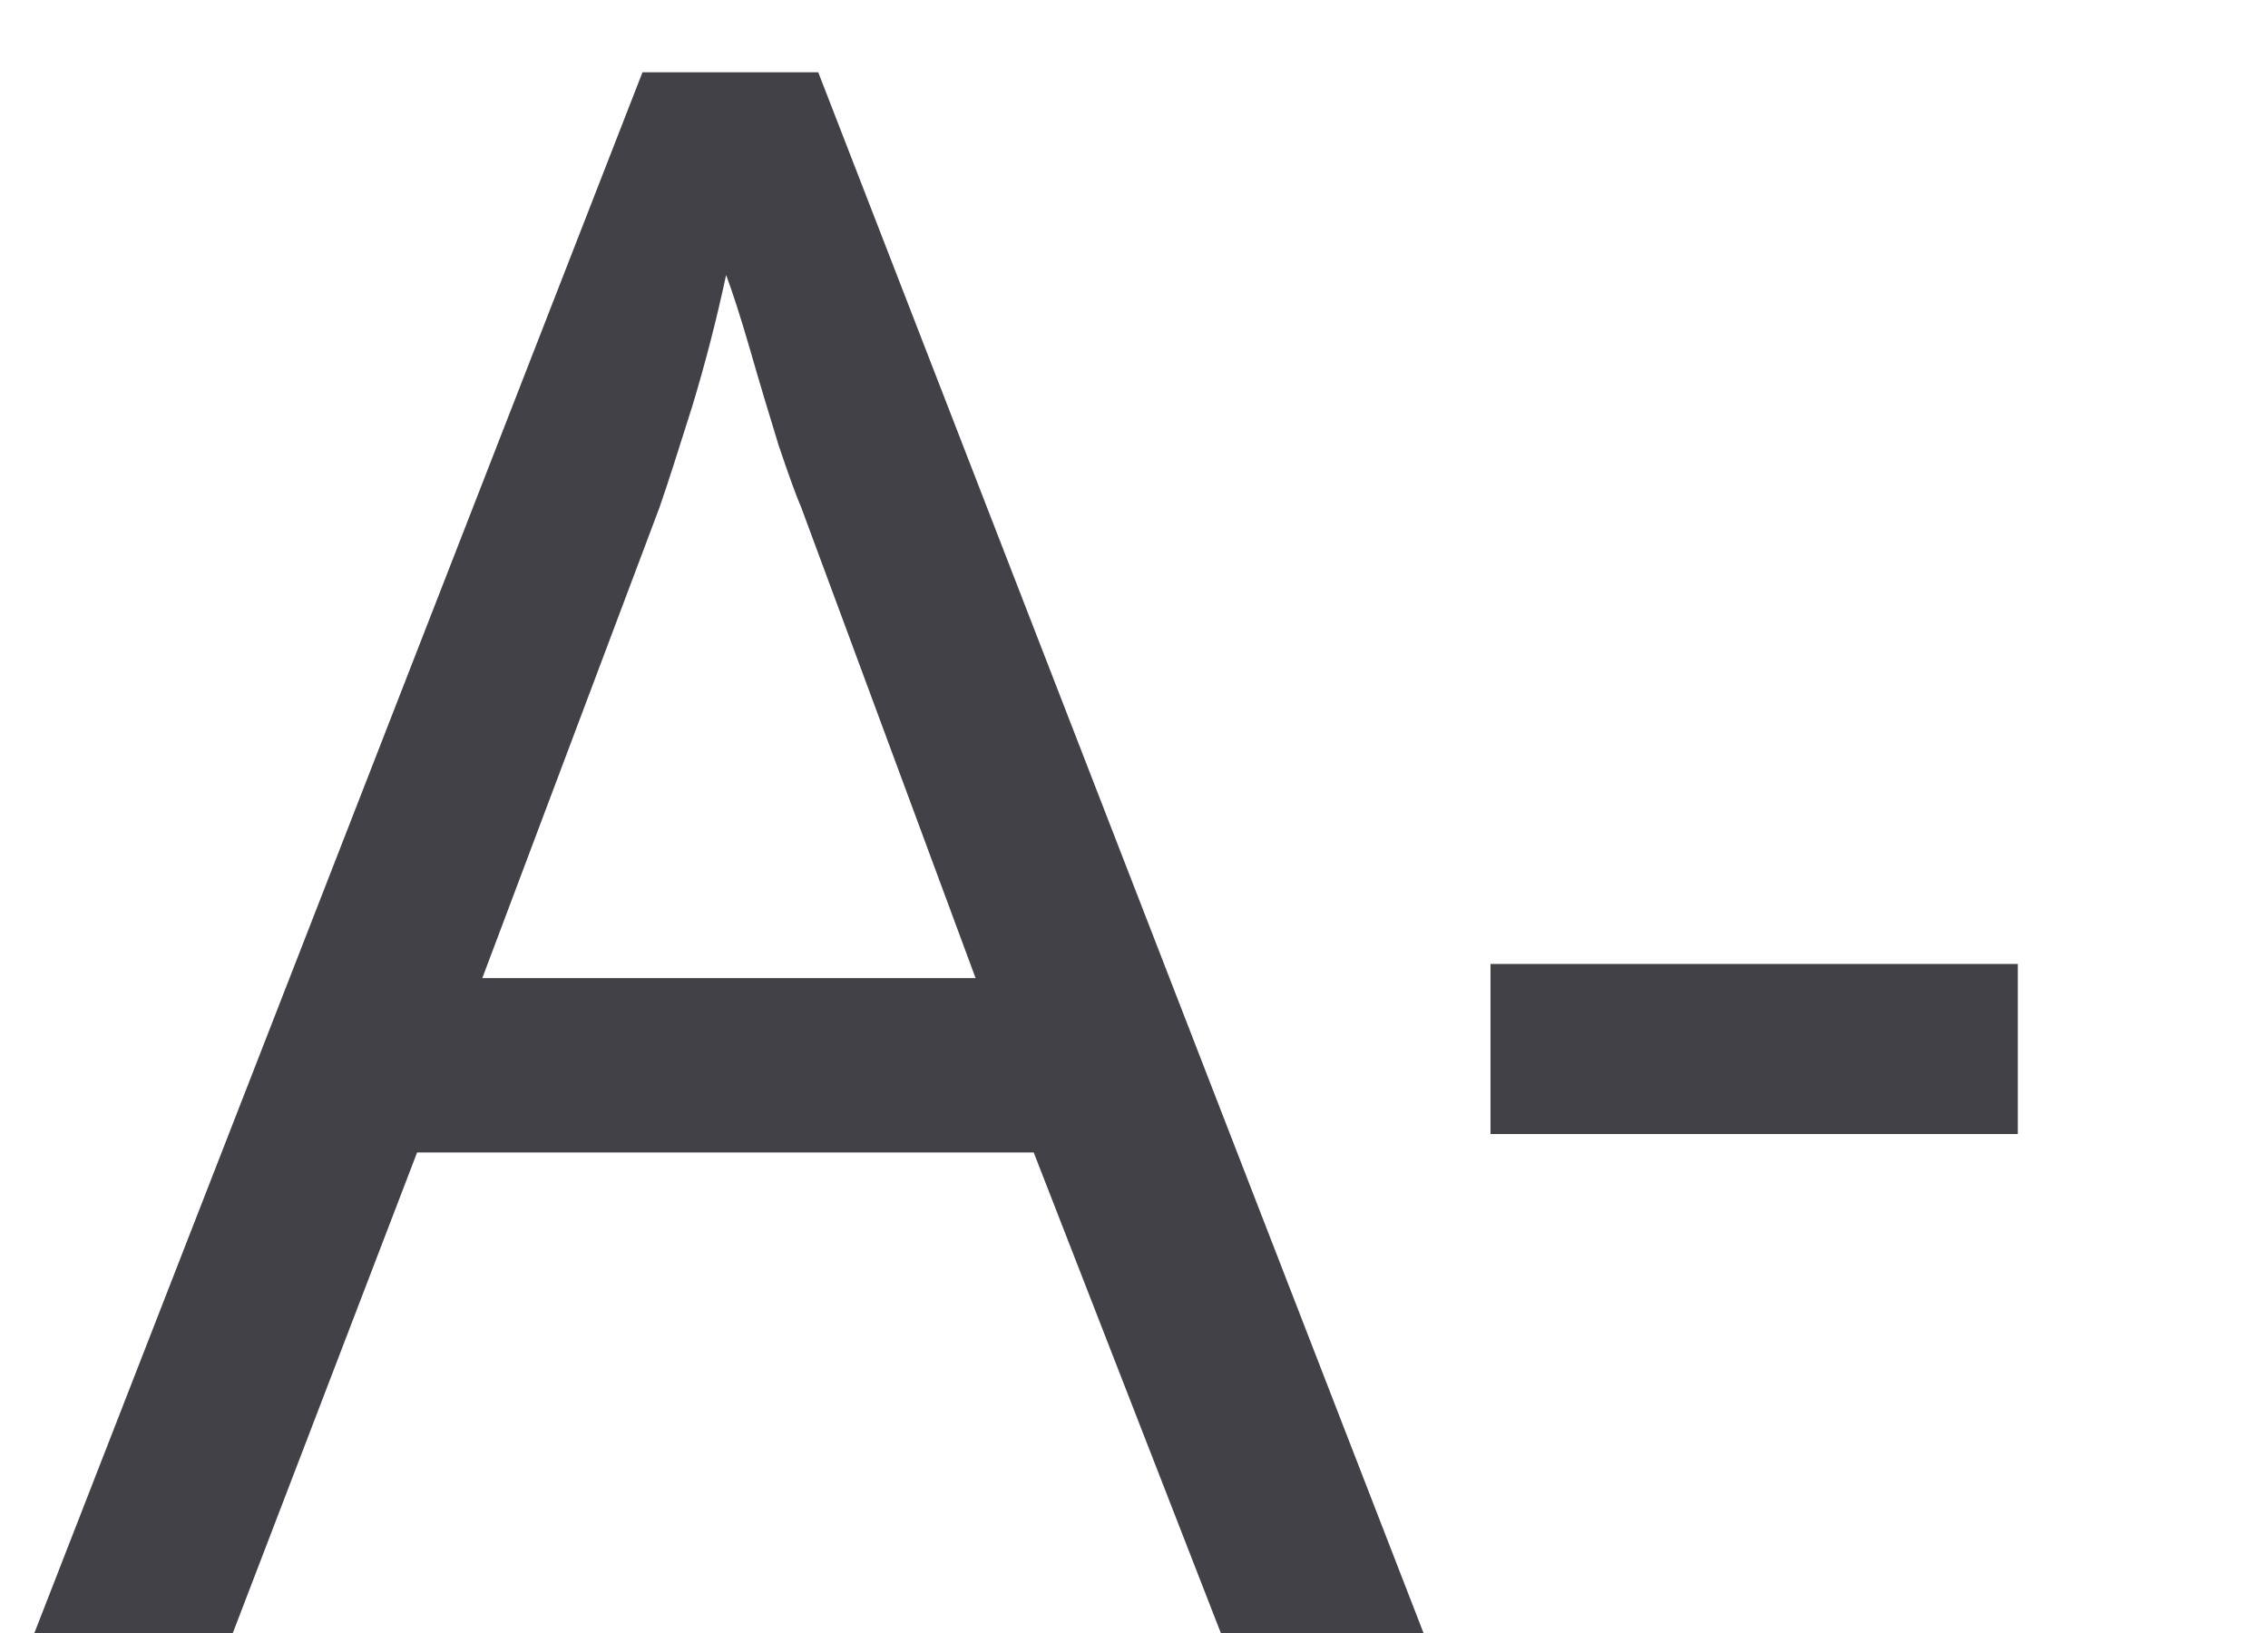
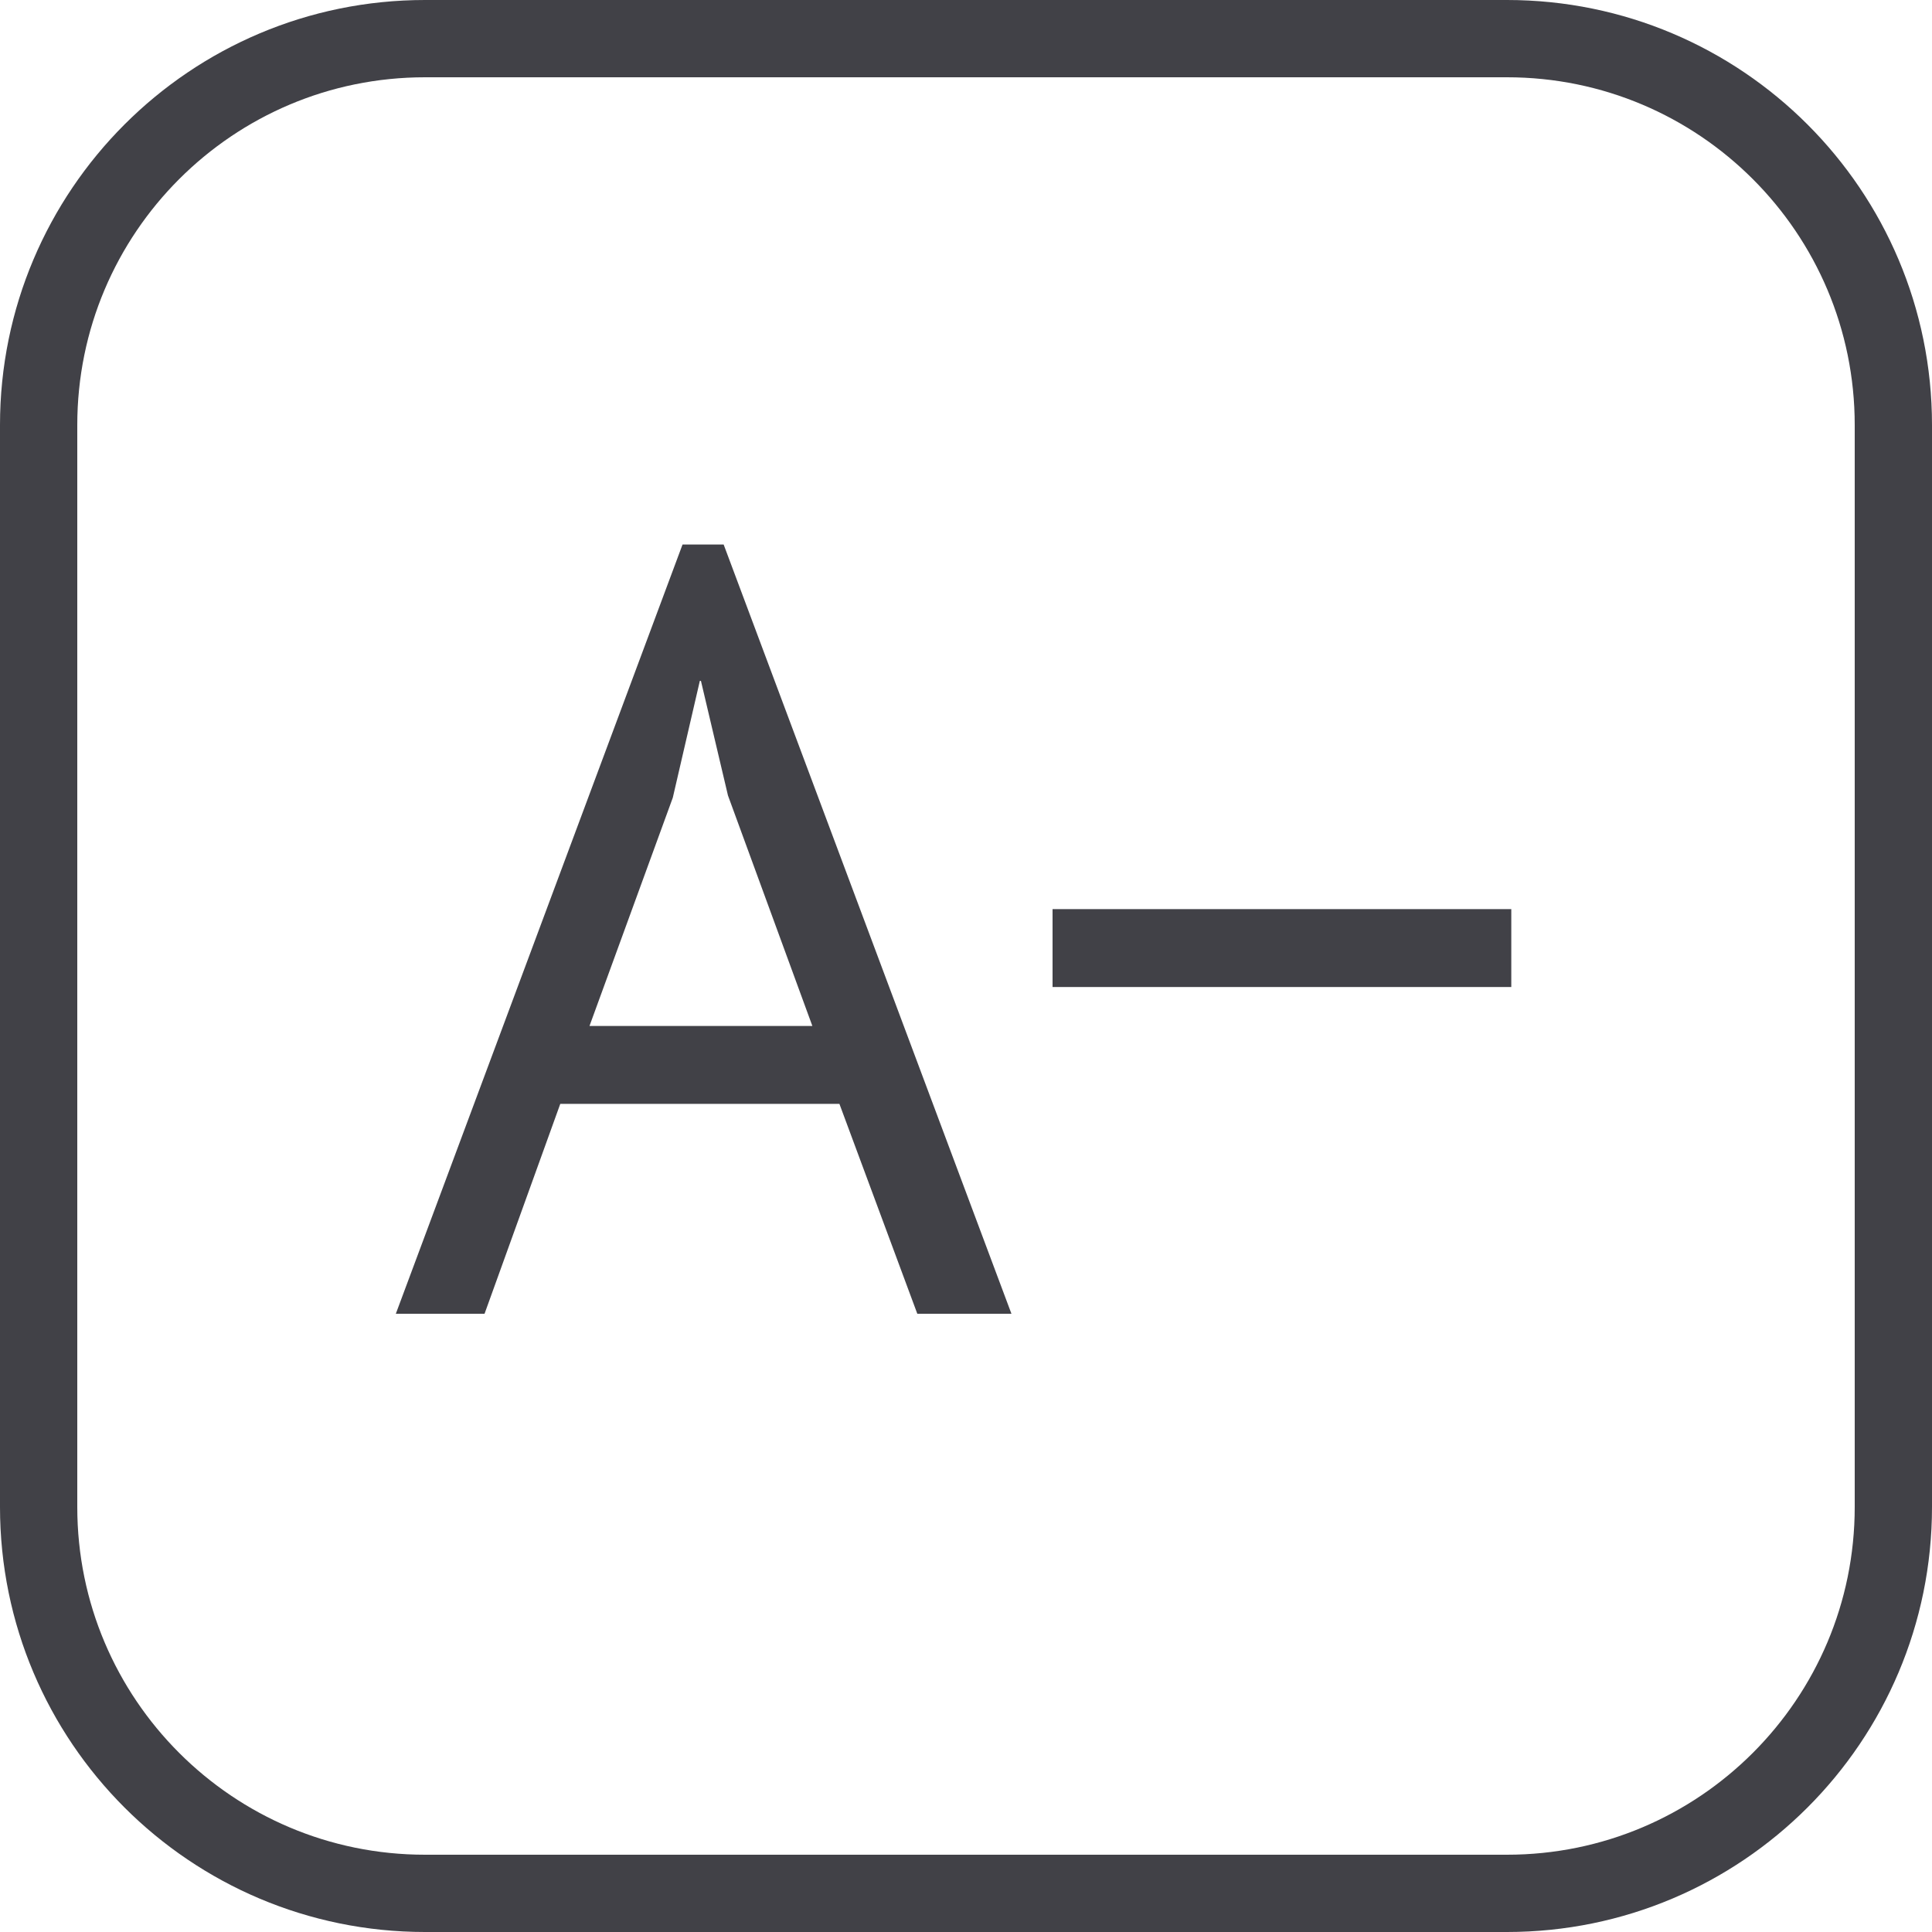
- <svg xmlns="http://www.w3.org/2000/svg" width="25px" height="18px" viewBox="0 0 25 18" version="1.1">
-   <g id="Page-1" stroke="none" stroke-width="1" fill="none" fill-rule="evenodd" font-family="PTSans-Regular, PT Sans" font-size="24" font-weight="normal" letter-spacing="-0.24">
-     <g id="Artboard" transform="translate(-58, -49)" fill="#414147">
-       <text id="A-">
-         <tspan x="58.38" y="67">A-</tspan>
-       </text>
-     </g>
+ <svg xmlns="http://www.w3.org/2000/svg" height="25" viewBox="0 0 25 25" width="25">
+   <g fill="none" fill-rule="evenodd">
+     <rect height="24" rx="5" stroke="#414147" width="24" x=".5" y=".5" />
+     <path d="m10.862 14.284h-3.612l-.98 2.716h-1.148l3.71-9.954h.532l3.724 9.954h-1.218zm-3.234-1.008h2.884l-1.092-2.982-.35-1.484h-.014l-.35 1.512zm5.992-1.512h5.936v1.008h-5.936z" fill="#414147" fill-rule="nonzero" />
  </g>
</svg>
